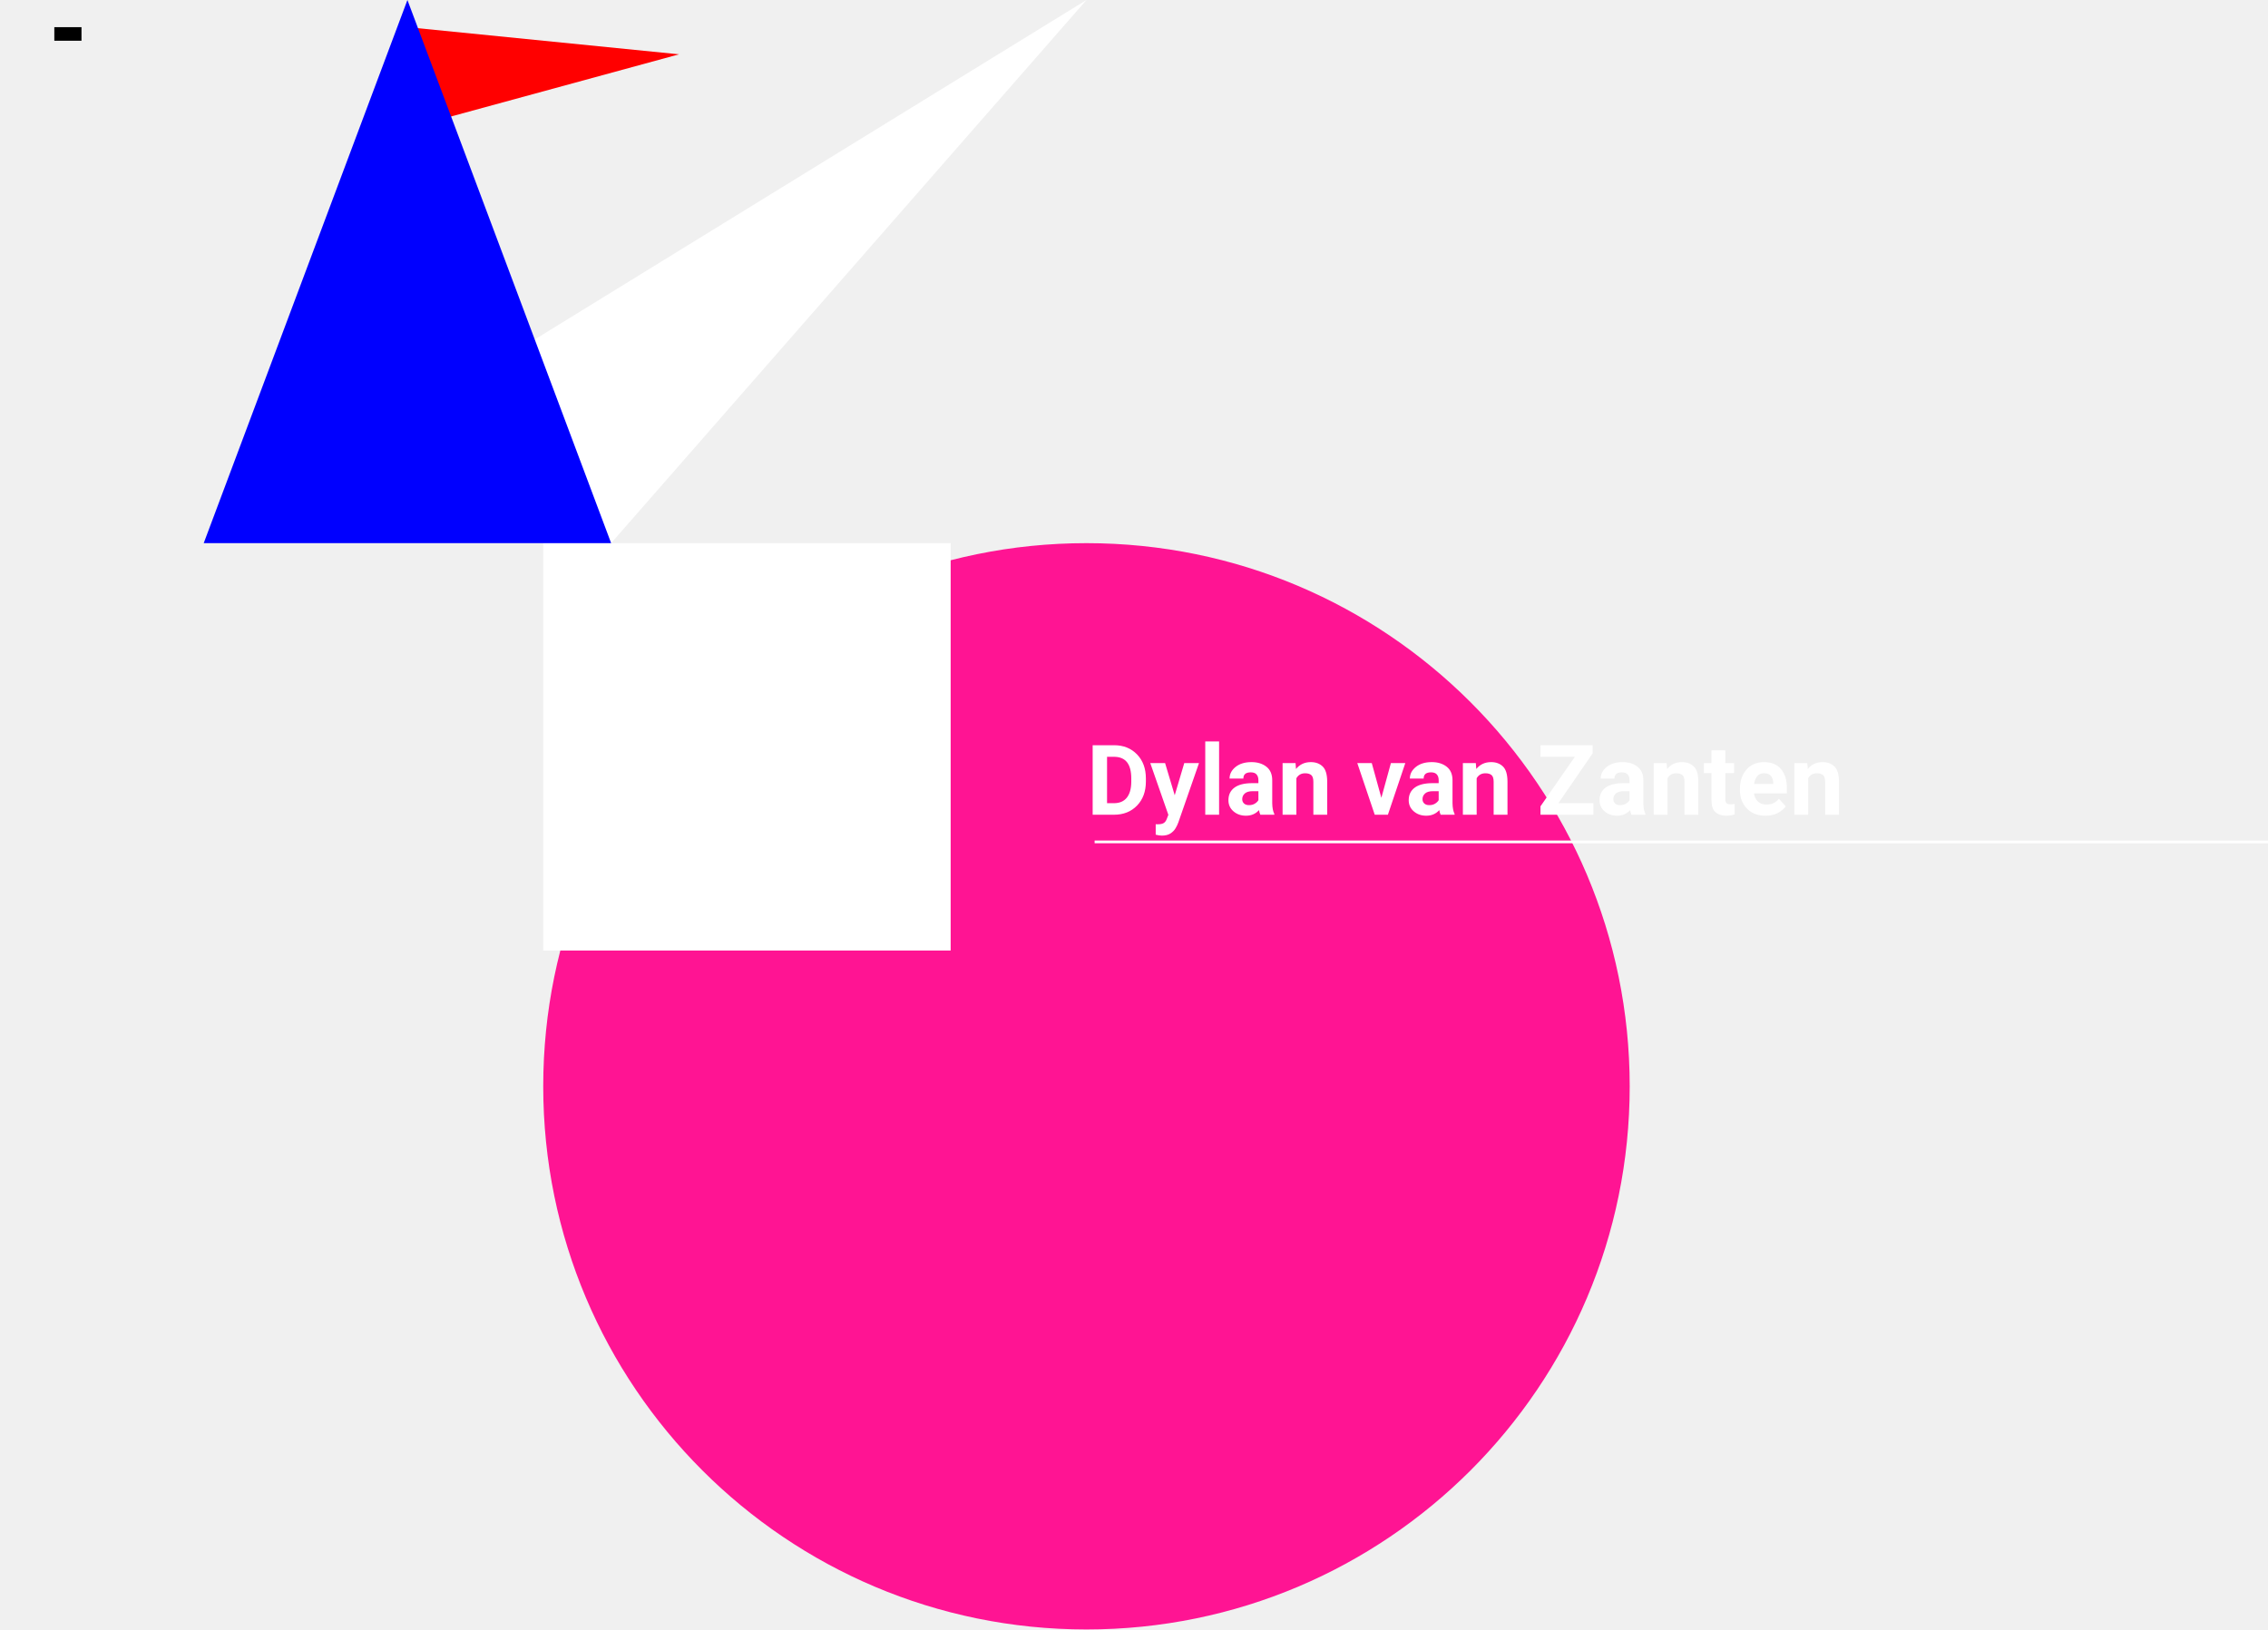
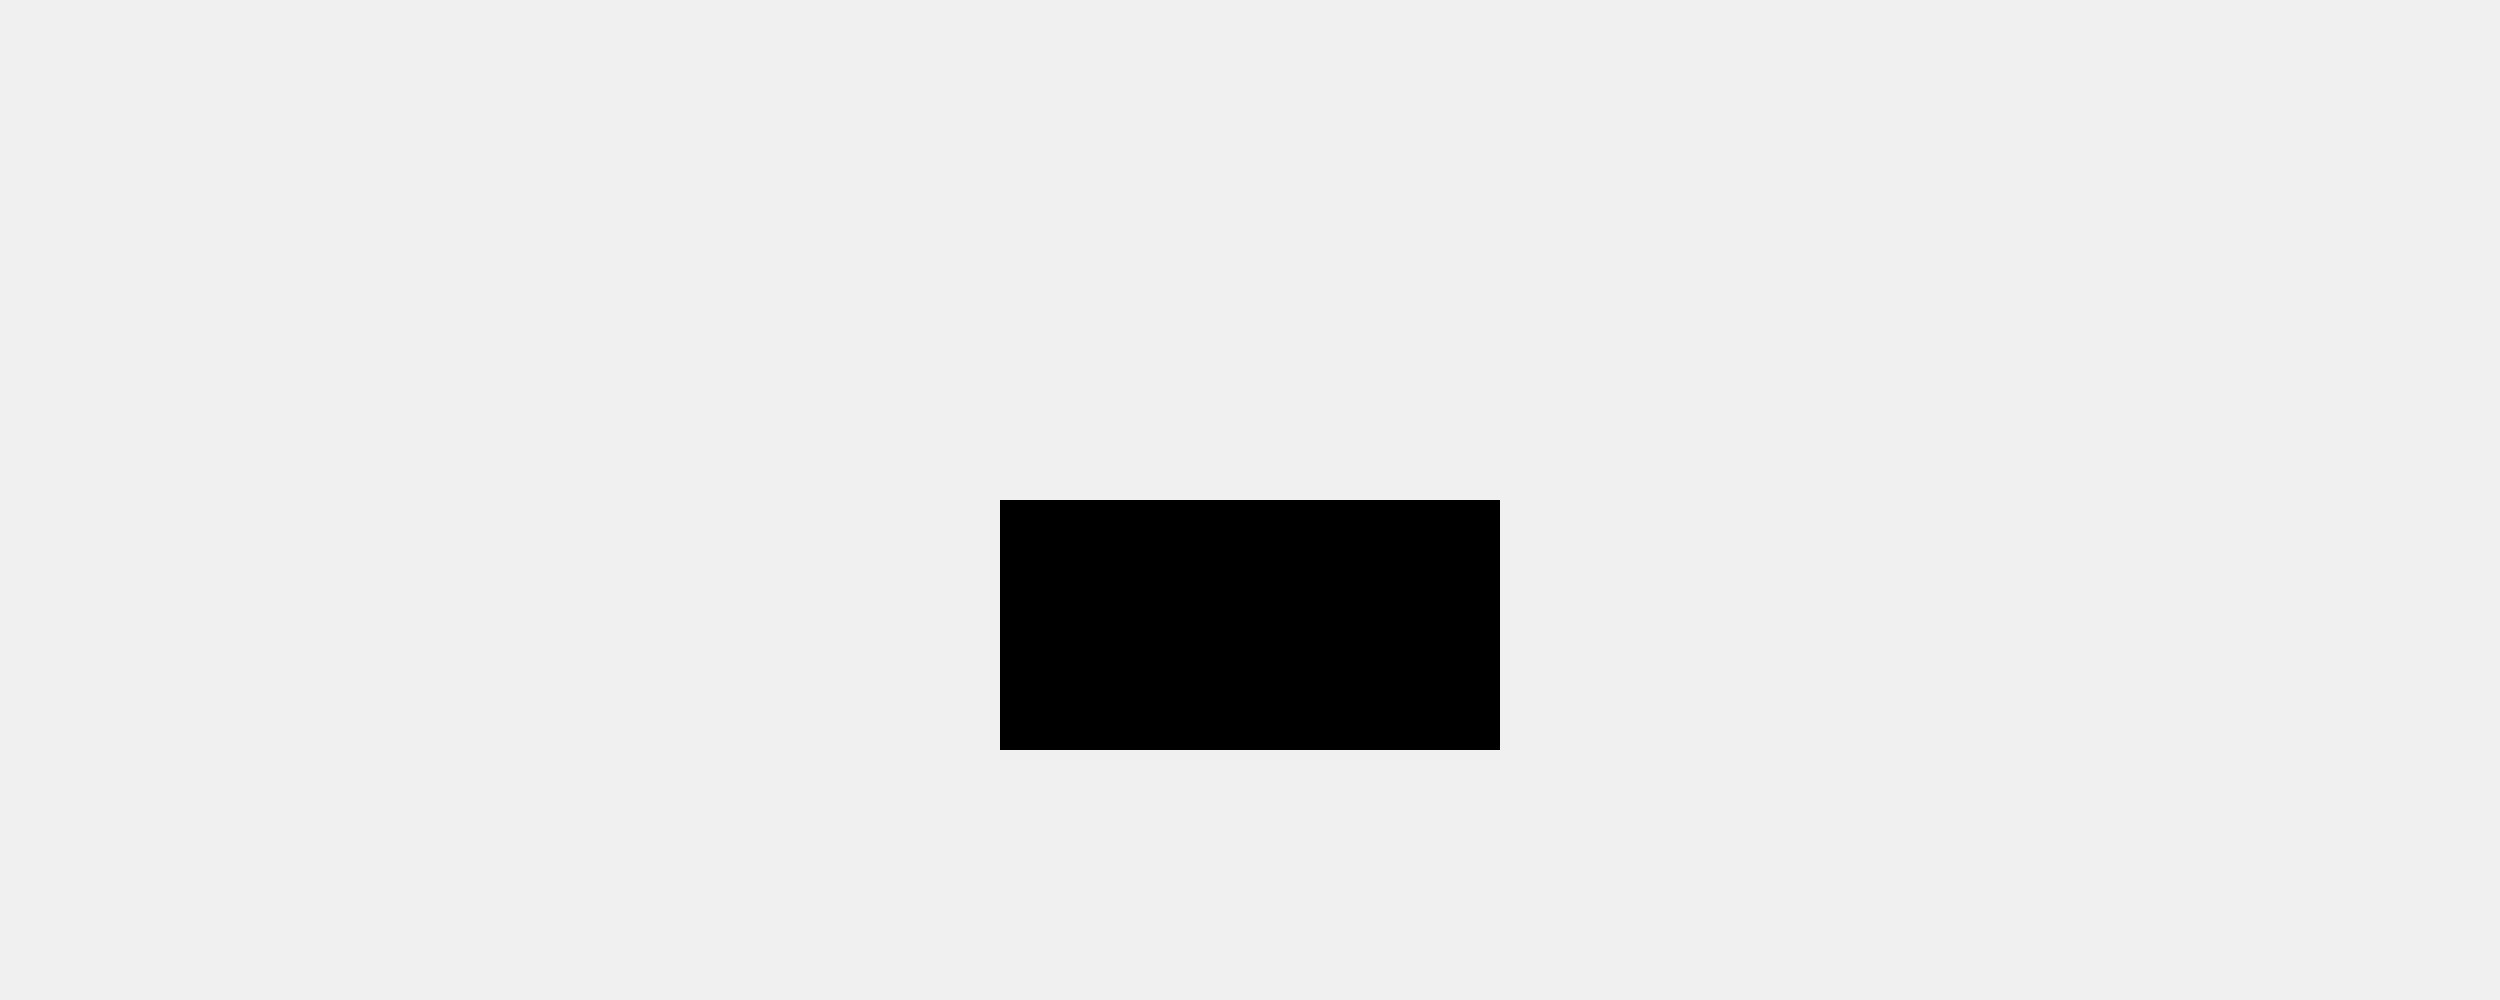
- <svg xmlns="http://www.w3.org/2000/svg">
+ <svg xmlns="http://www.w3.org/2000/svg" viewBox="0 0 50 20">
  <g class="section-left" fill="white">
    <circle cx="400" cy="400" r="200" />
    <rect x="200" y="200" width="150" height="150" />
  </g>
  <path d="M400 0 L75 200 L225 200 Z" fill="white" />
  <text x="400" y="300" fill="white">Dylan van Zanten</text>
-   <line x1="403" y1="310" x2="855" y2="310" stroke="white" />
+   <line x1="403" y1="310" x2="855" y2="310" stroke="white" stroke-width="5" />
  <polygon points="150,10 250,20 140,50" fill="red" />
-   <g fill="blue">
+   <g fill="blue" stroke="white" stroke-width="5">
    <path d="M150 0 L75 200 L225 200 Z" />
  </g>
  <rect x="20" y="10" viewBox="0 0 50 20" width="10" height="5" />
  <style>
  svg {
    background: #000;
  }

  circle {
    fill: deepPink;
    transition: fill .3s ease-in-out;
  }

  circle:hover {
    fill: #009966;
+     opacity: .7;
  }

  rect {
    transform-origin: 193px 164px;
    -webkit-transform-origin: 50% 50%;
    -webkit-animation: rotate 4s cubic-bezier(.49,.05,.32,1.04) infinite alternate;
    animation: rotate 4s cubic-bezier(.49,.05,.32,1.04) infinite alternate;
  }

  @-webkit-keyframes rotate {
    50% {
      -webkit-transform: rotate(360deg);
    }
  }

  @keyframes rotate {
    50% {
      transform: rotate(360deg);
    }
  }
  text {
    font-family: 'Roboto', sans-serif;
    font-size: 3em;
    font-weight: 600;
    text-transform: uppercase;
  }
</style>
</svg>
